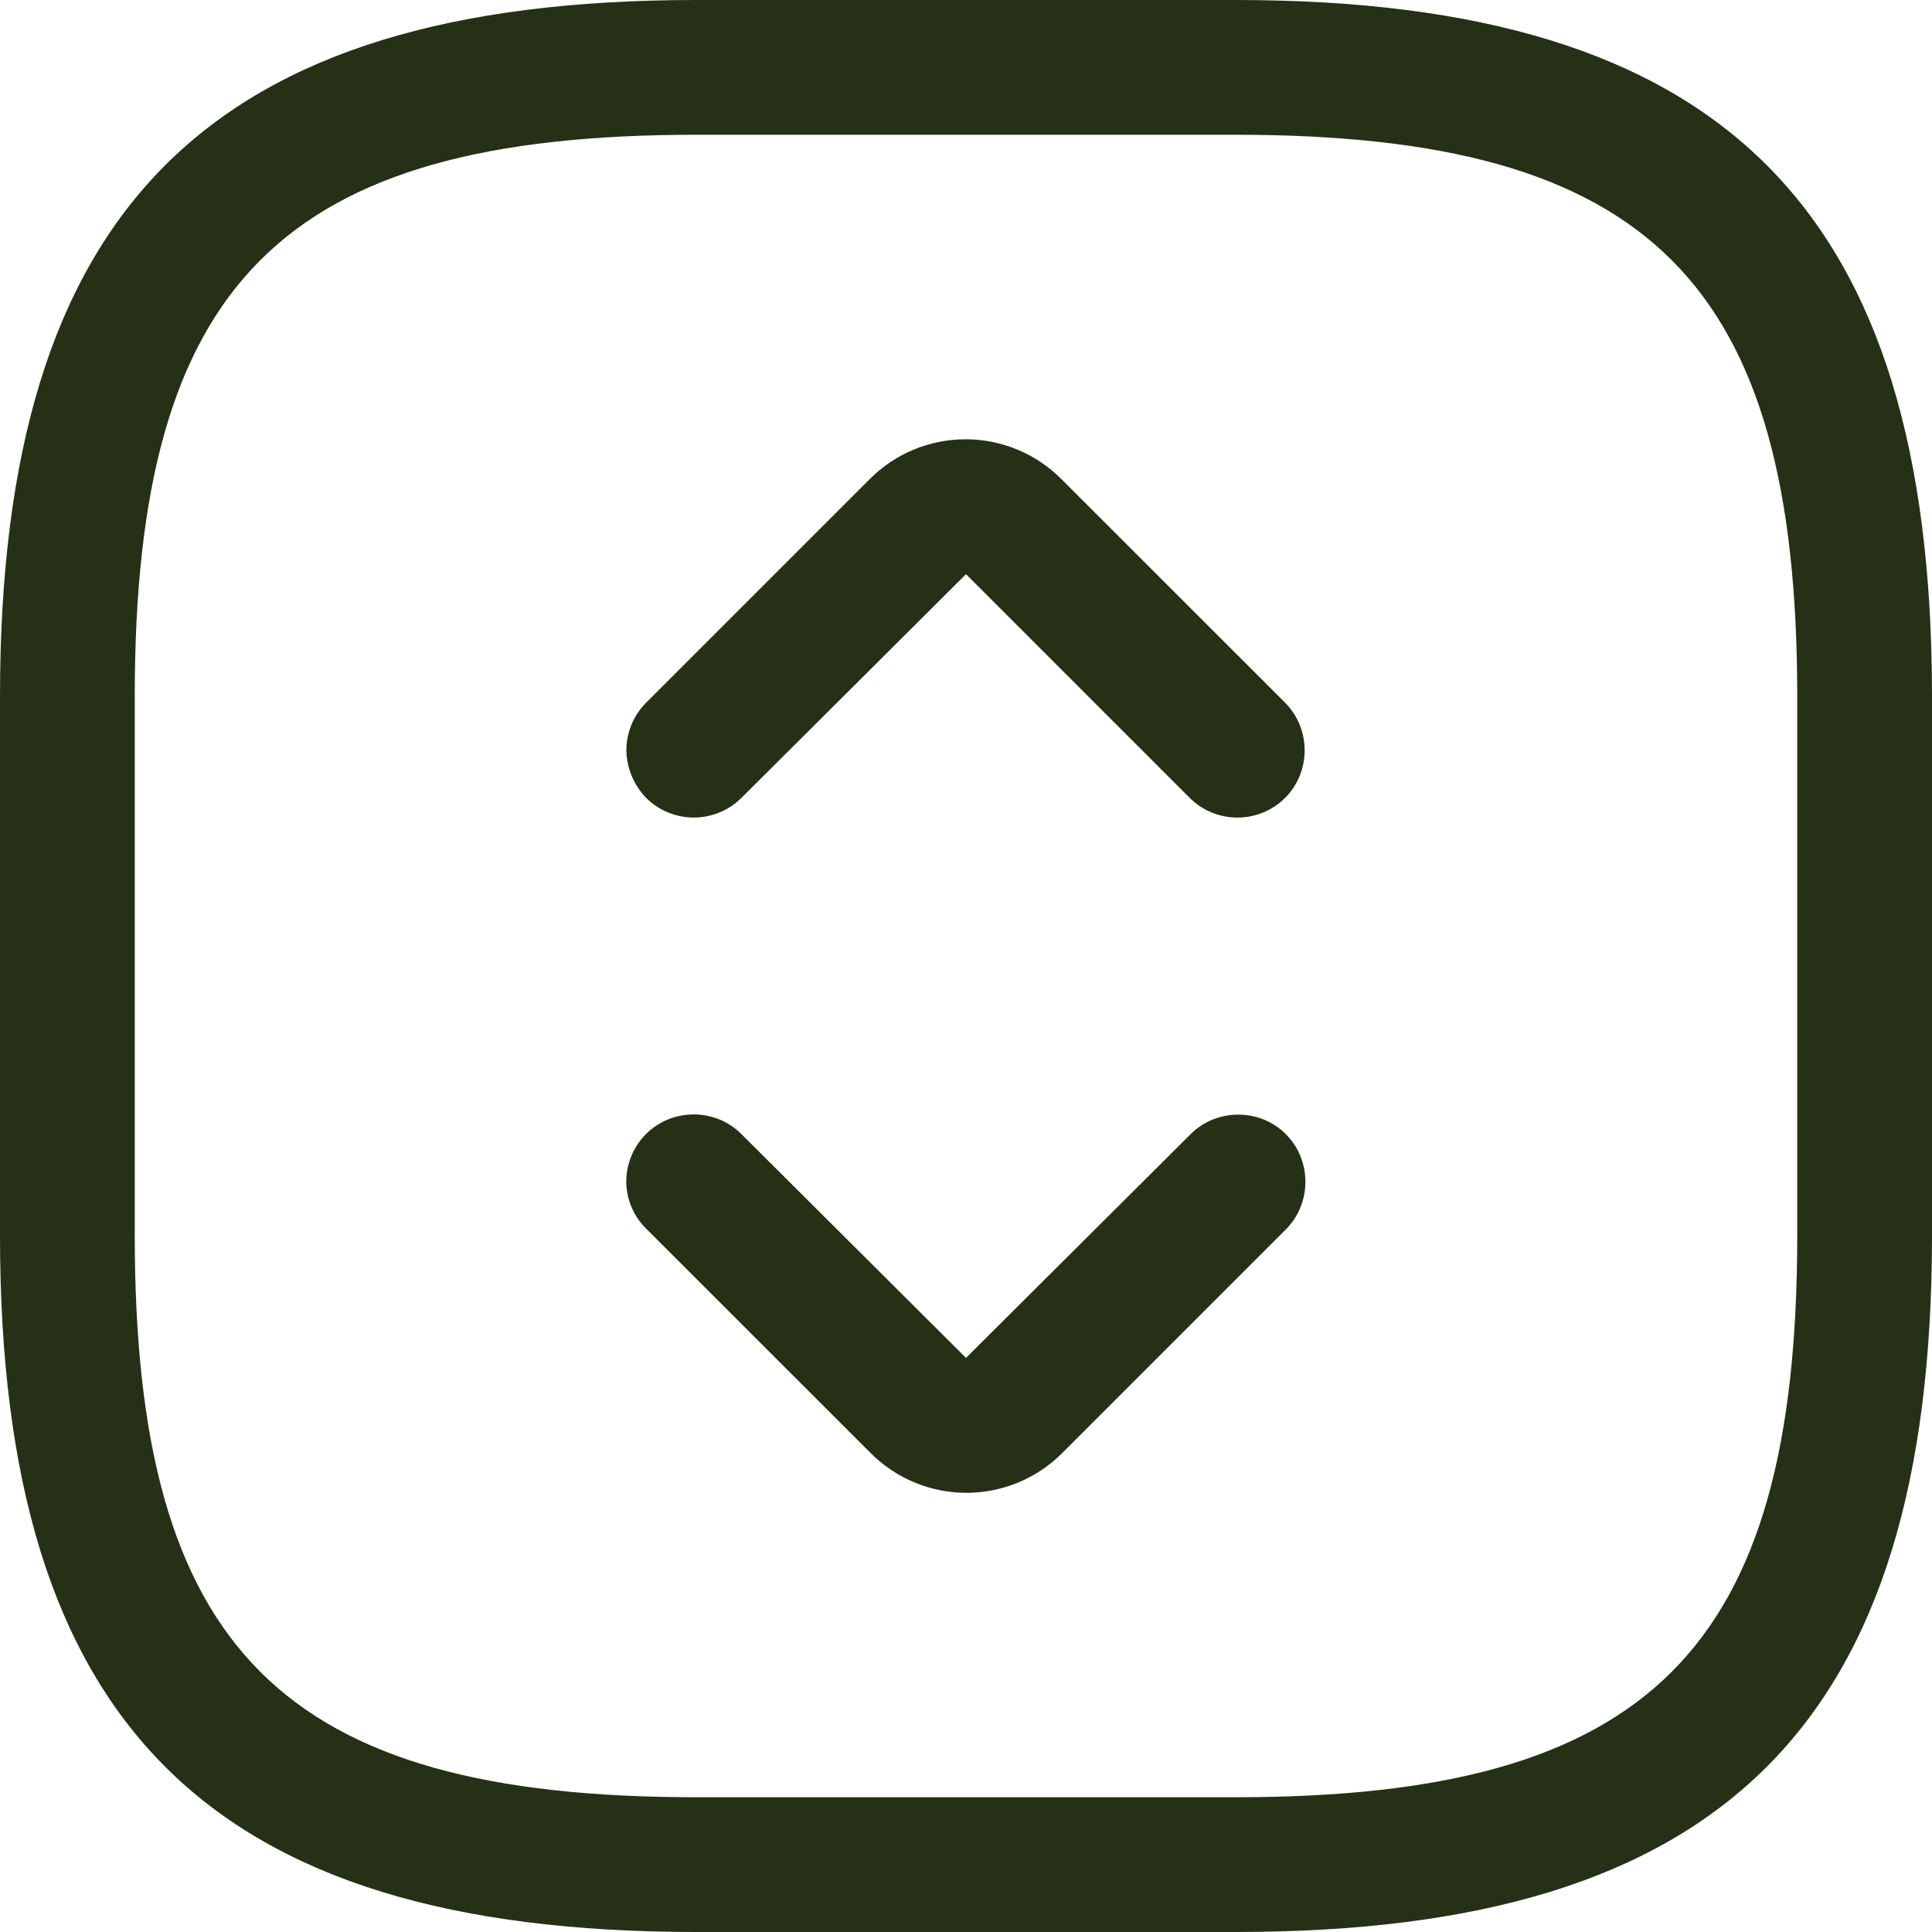
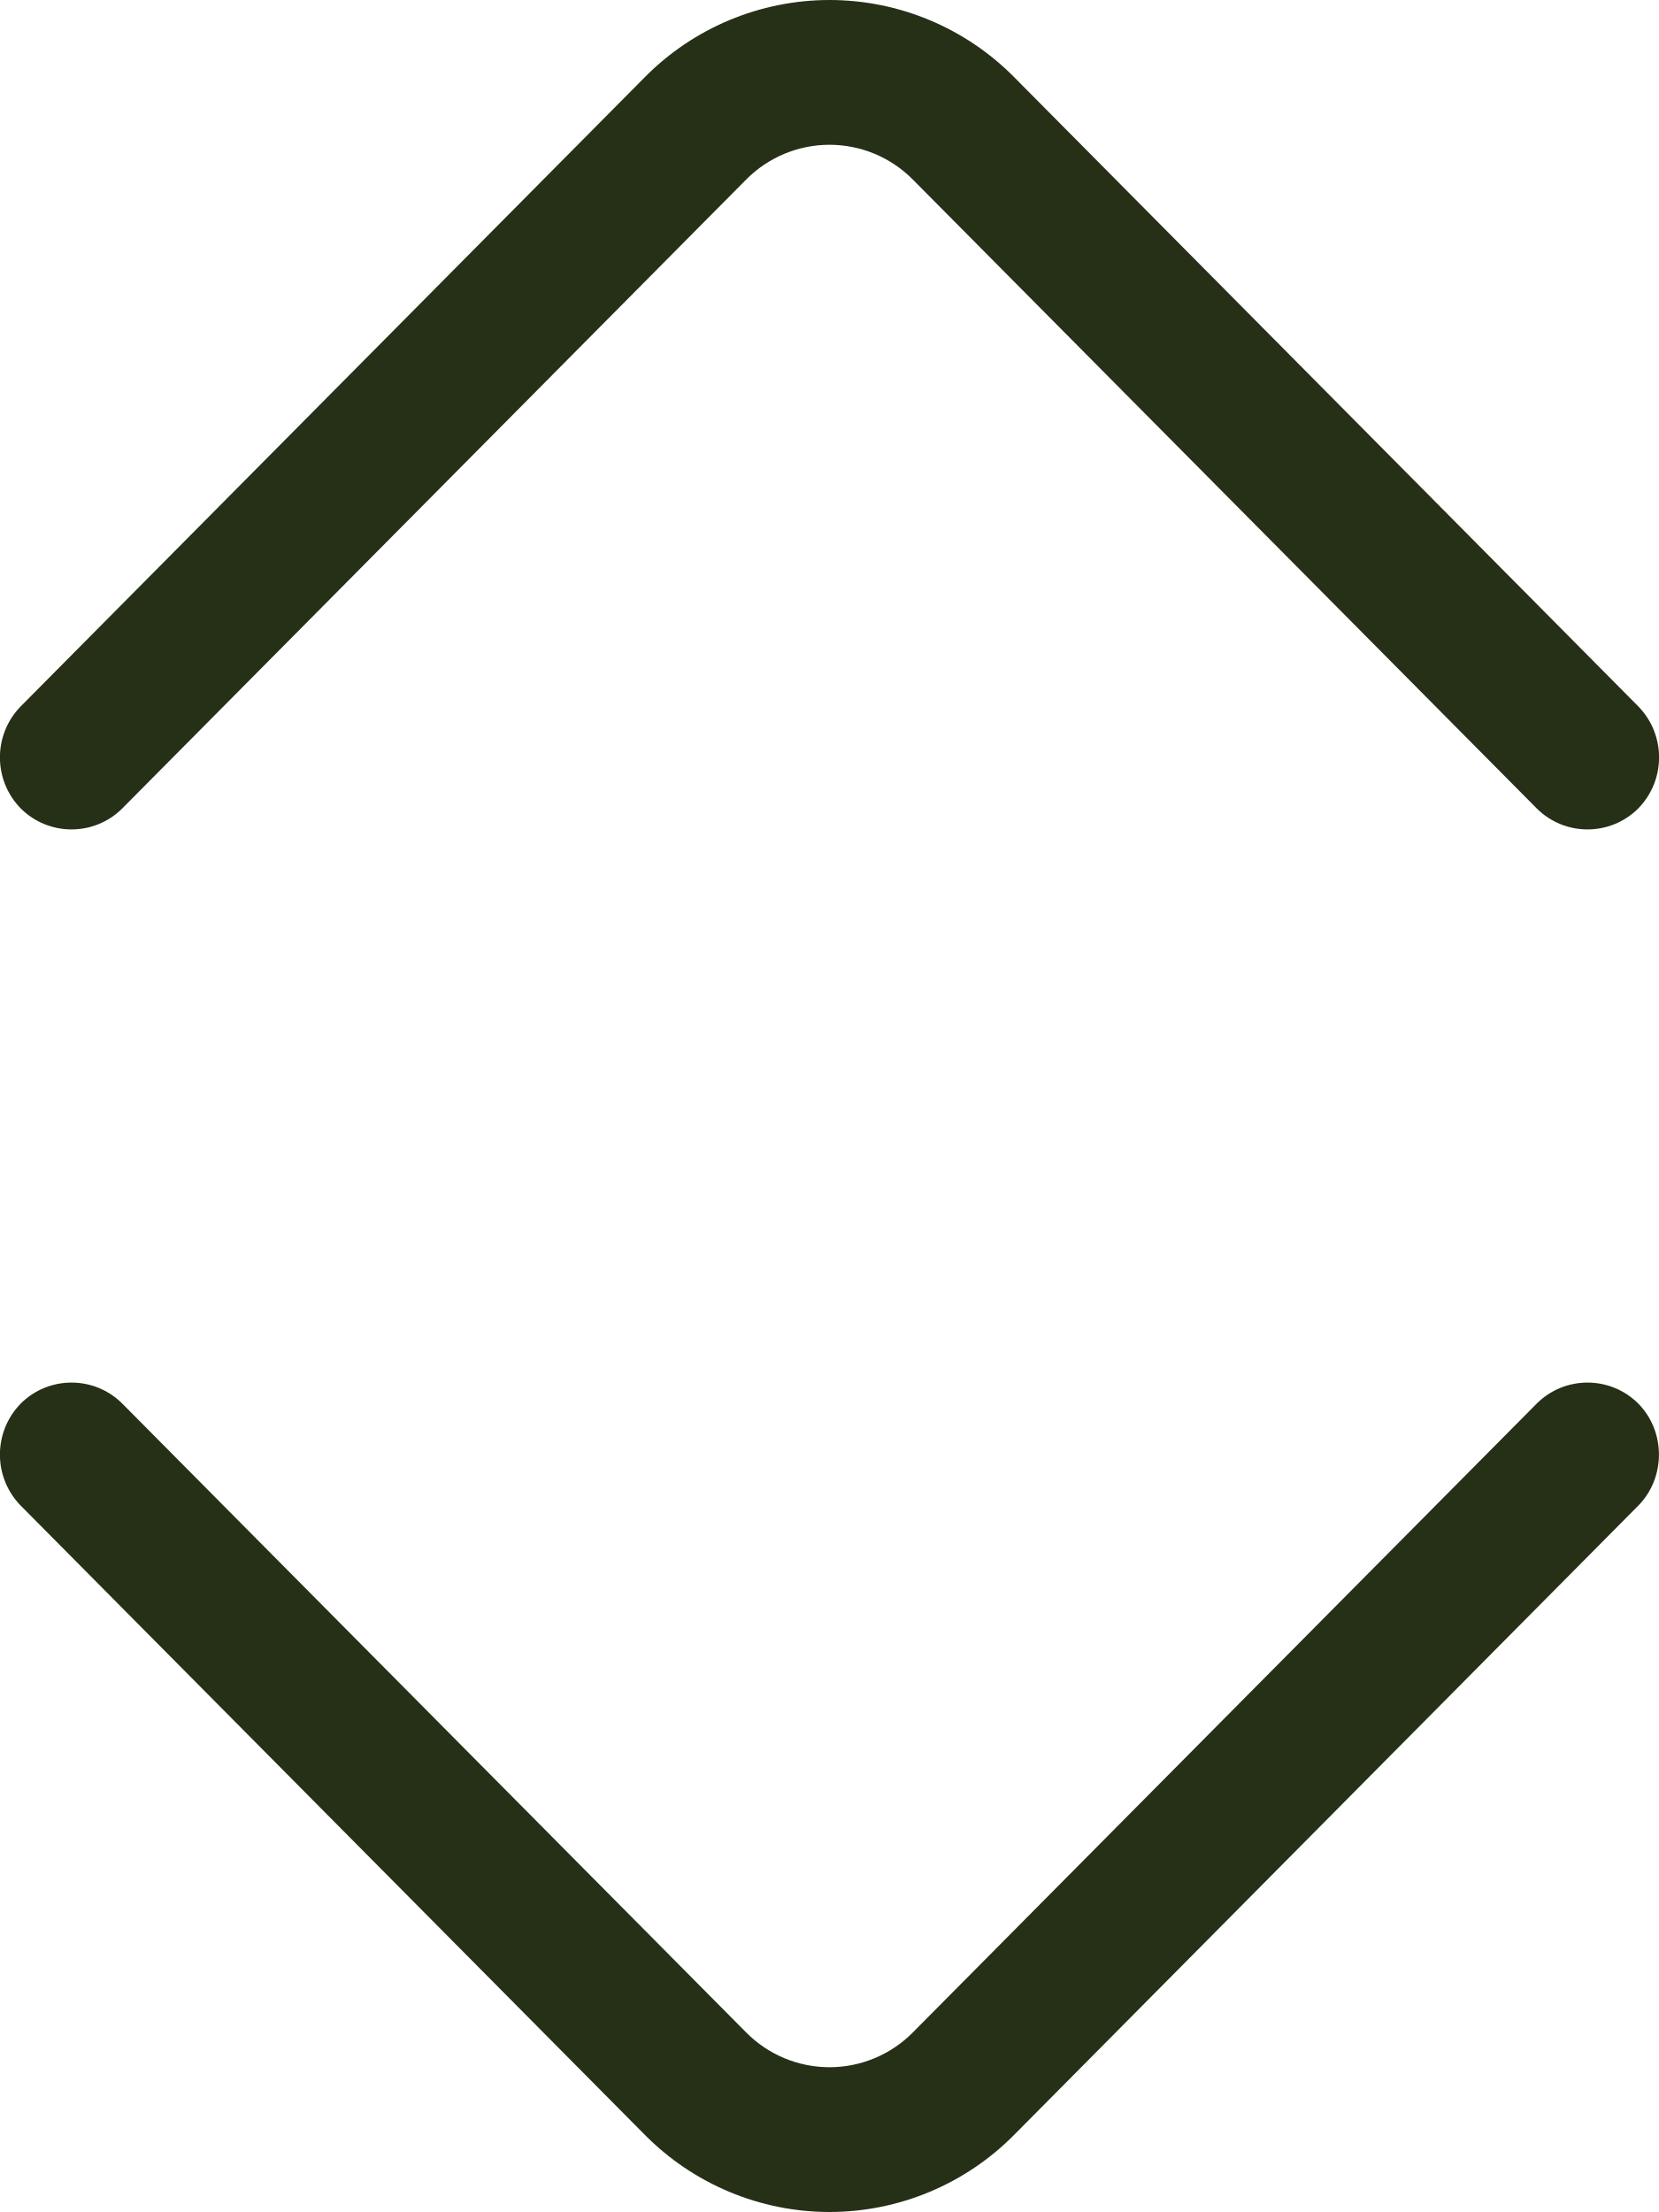
- <svg xmlns="http://www.w3.org/2000/svg" width="20" height="20" fill="none" viewBox="0 0 20 20">
-   <path fill="#253017" d="M0 12.79V7.21C0 2.157 2.158 0 7.21 0h5.58C17.843 0 20 2.158 20 7.21v5.58c0 5.052-2.158 7.21-7.21 7.21H7.21C2.157 20 0 17.842 0 12.79m18.605-5.58c0-4.29-1.526-5.815-5.814-5.815H7.209c-4.288 0-5.814 1.526-5.814 5.814v5.582c0 4.288 1.526 5.814 5.814 5.814h5.582c4.288 0 5.814-1.526 5.814-5.814z" />
-   <path fill="#253017" d="M6.484 7.767a.7.7 0 0 1 .205-.493l2.316-2.316a1.4 1.4 0 0 1 1.981 0l2.317 2.316c.27.27.27.717 0 .986a.7.7 0 0 1-.987 0L10 5.944 7.675 8.26a.7.7 0 0 1-.986 0 .73.73 0 0 1-.205-.493M6.483 12.233a.7.7 0 0 1 .205-.494c.27-.27.716-.27.986 0L10 14.057l2.325-2.316c.27-.27.717-.27.986 0 .27.27.27.716 0 .986l-2.316 2.316a1.4 1.4 0 0 1-1.981 0l-2.317-2.316a.69.69 0 0 1-.214-.494" />
+ <svg xmlns="http://www.w3.org/2000/svg" width="15" height="20" fill="none" viewBox="0 0 15 20">
+   <path fill="#253017" d="M7.5 20a2.35 2.35 0 0 1-1.67-.698L.188 13.614a.66.66 0 0 1 0-.924.65.65 0 0 1 .917 0l5.642 5.687a1.06 1.06 0 0 0 1.506 0l5.642-5.687a.65.65 0 0 1 .917 0c.25.253.25.671 0 .924L9.17 19.302A2.35 2.35 0 0 1 7.5 20M7.5 0a2.35 2.35 0 0 0-1.67.698L.188 6.386a.66.66 0 0 0 0 .924.65.65 0 0 0 .917 0l5.642-5.687a1.06 1.06 0 0 1 1.506 0l5.642 5.687a.65.65 0 0 0 .917 0 .66.66 0 0 0 0-.924L9.17.698A2.35 2.35 0 0 0 7.5 0" />
</svg>
